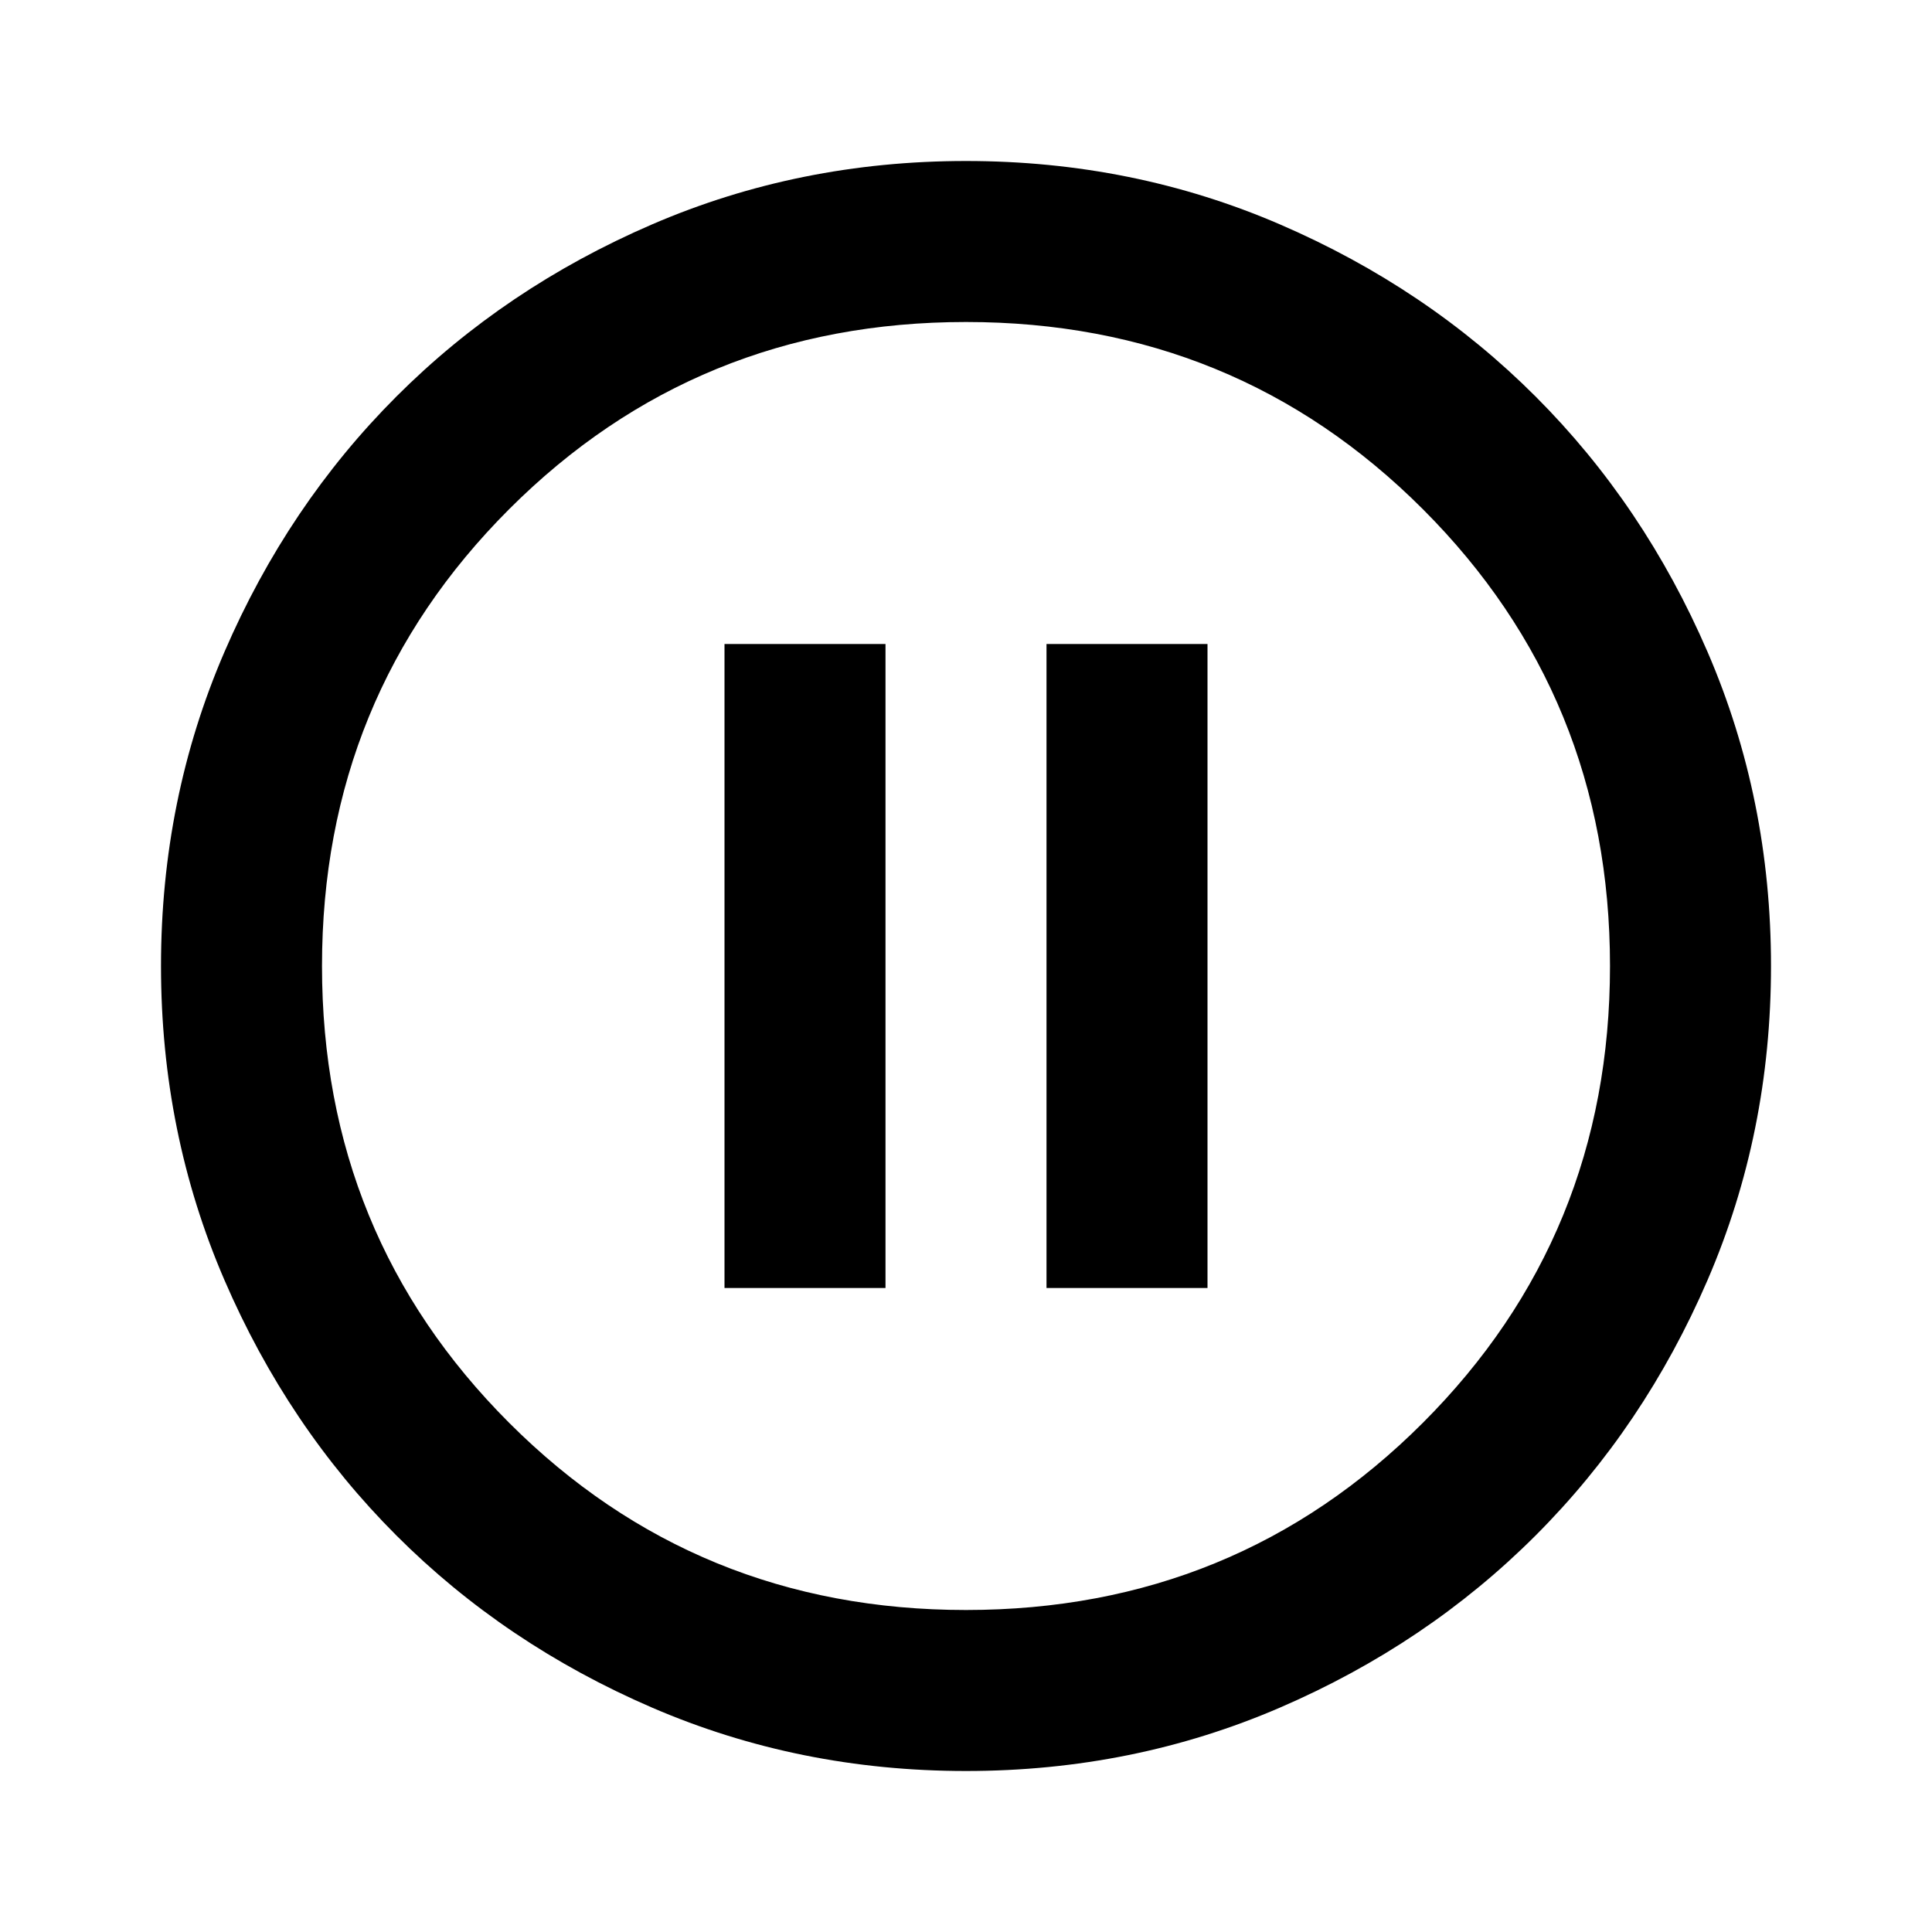
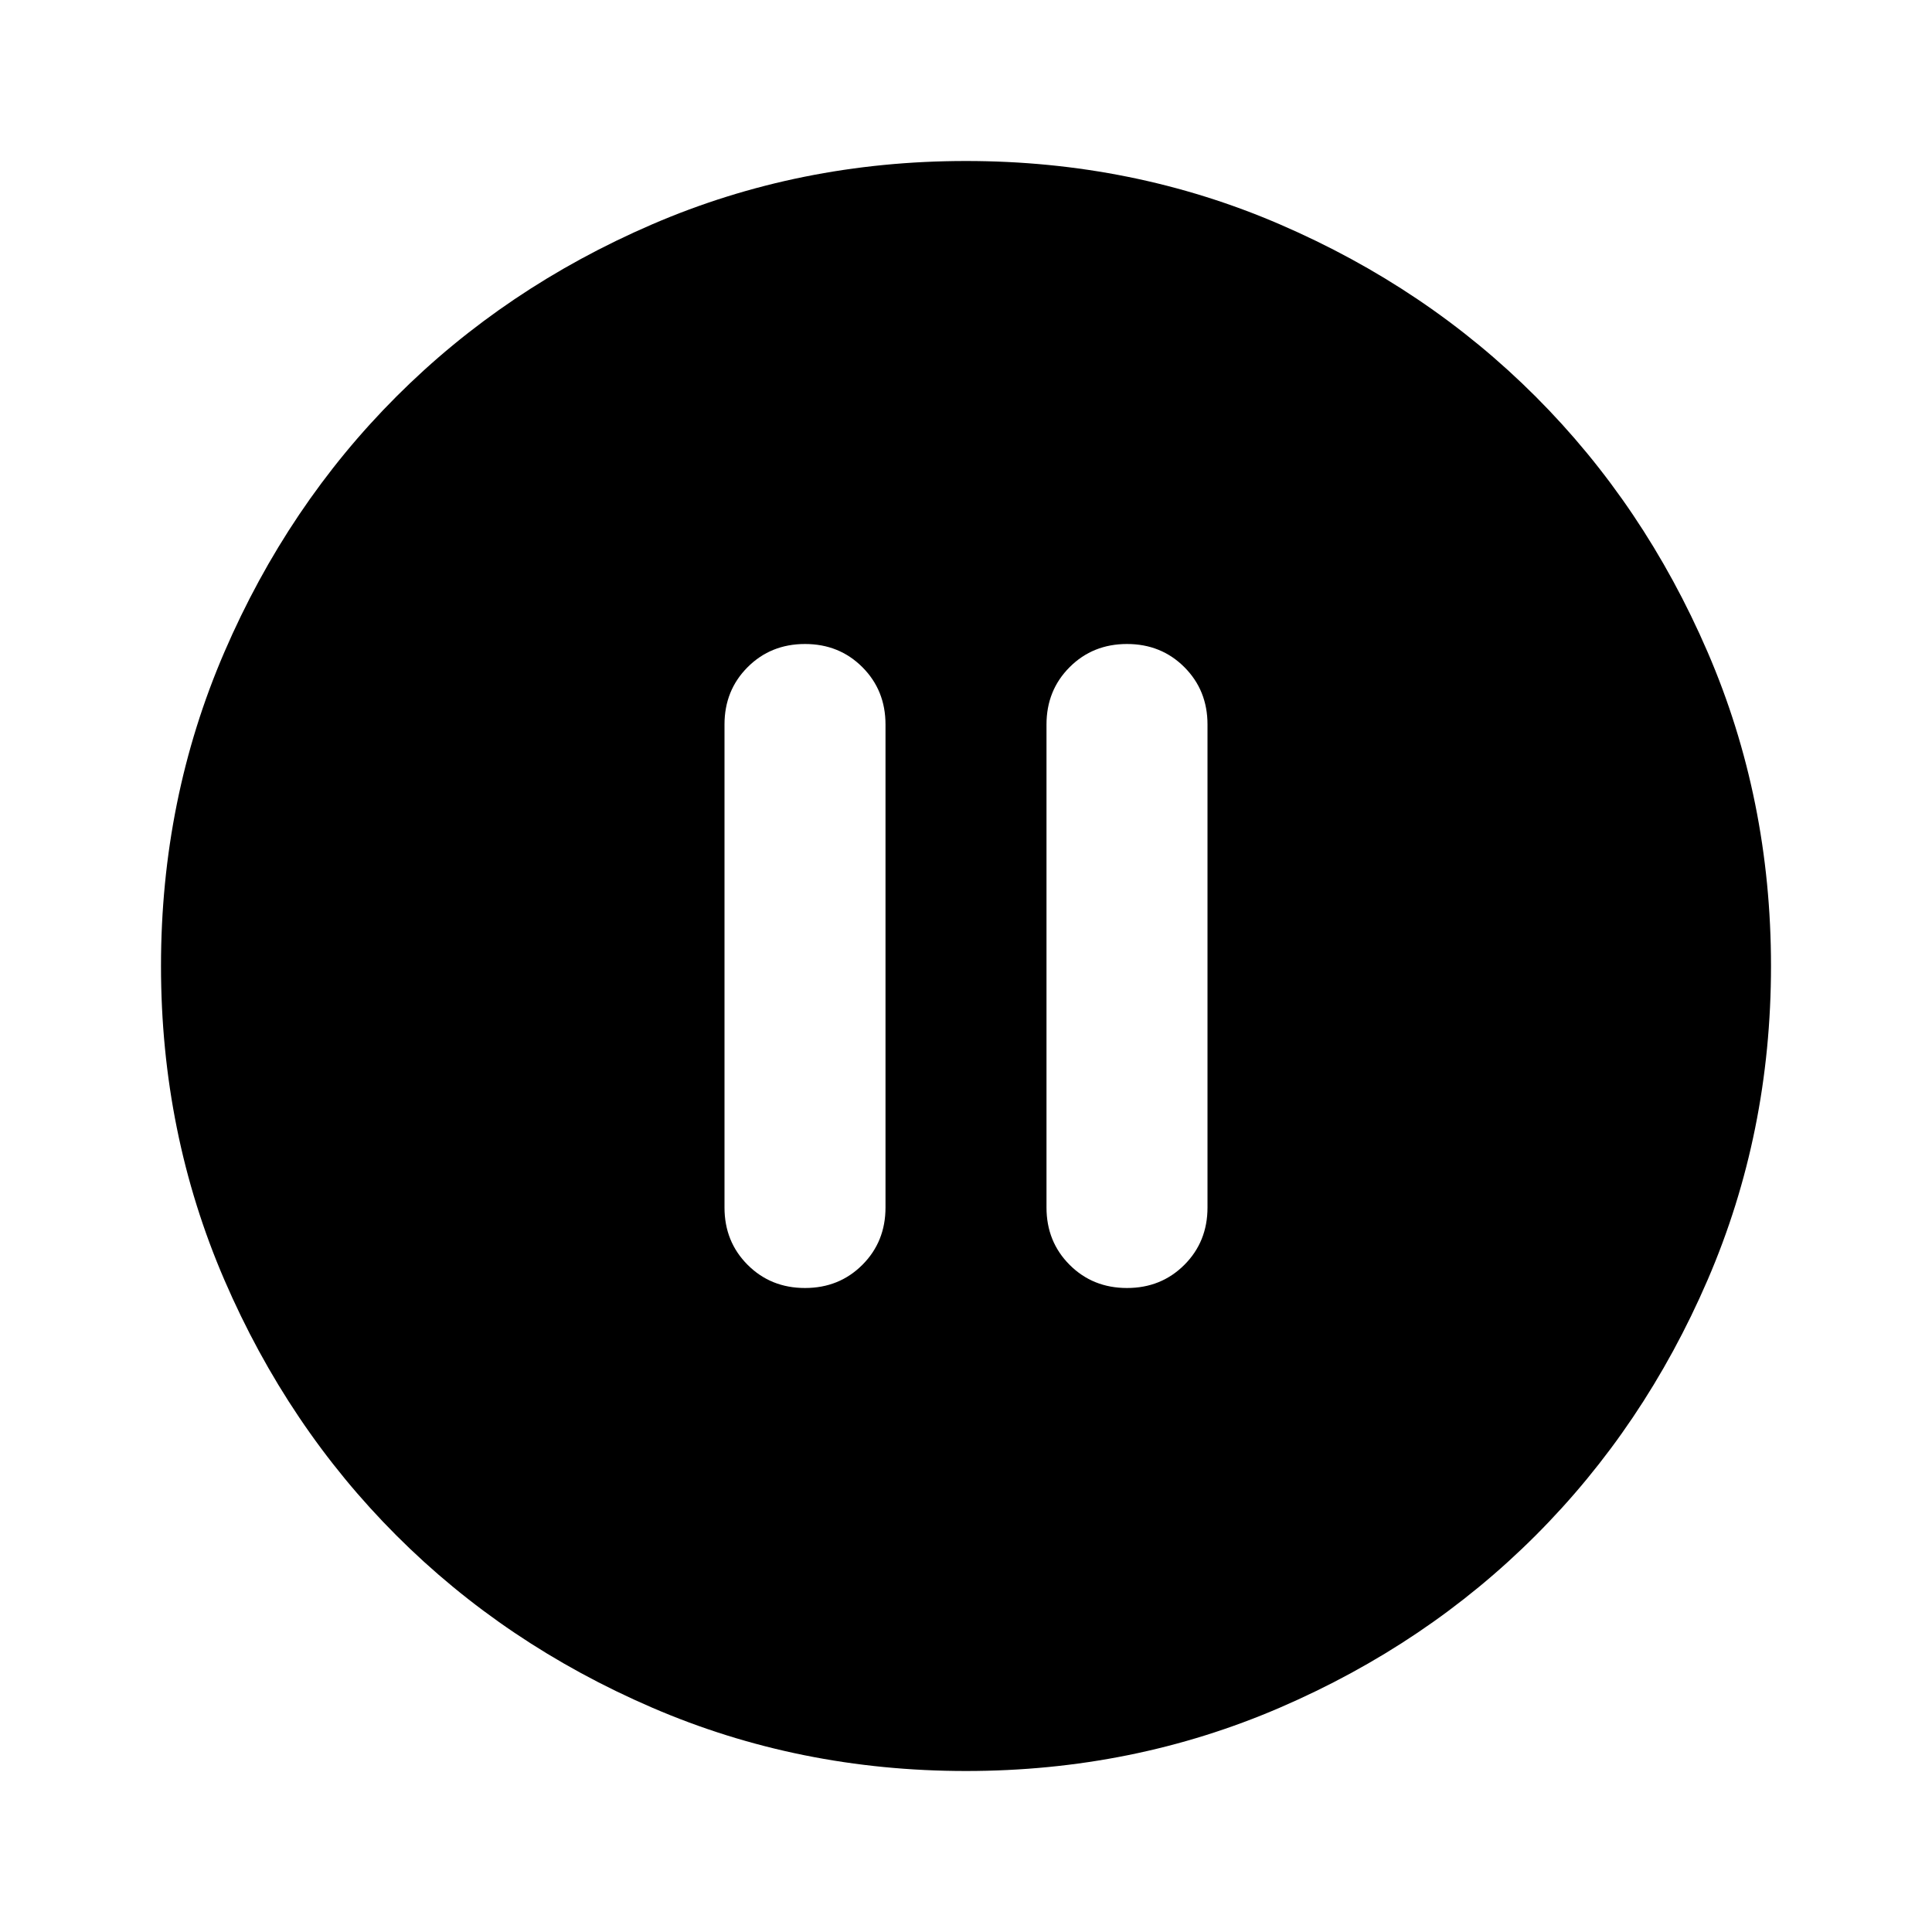
<svg xmlns="http://www.w3.org/2000/svg" height="24" viewBox="0 -960 960 960" width="24">
-   <path d="M360-320h80v-320h-80v320Zm160 0h80v-320h-80v320ZM480-80q-83 0-156-31.5T197-197q-54-54-85.5-127T80-480q0-83 31.5-156T197-763q54-54 127-85.5T480-880q83 0 156 31.5T763-763q54 54 85.5 127T880-480q0 83-31.5 156T763-197q-54 54-127 85.5T480-80Zm0-80q134 0 227-93t93-227q0-134-93-227t-227-93q-134 0-227 93t-93 227q0 134 93 227t227 93Zm0-320Z" />
+   <path d="M400-320q17 0 28.5-11.5T440-360v-240q0-17-11.5-28.5T400-640q-17 0-28.5 11.5T360-600v240q0 17 11.5 28.5T400-320Zm160 0q17 0 28.5-11.5T600-360v-240q0-17-11.5-28.5T560-640q-17 0-28.5 11.5T520-600v240q0 17 11.5 28.5T560-320ZM480-80q-83 0-156-31.5T197-197q-54-54-85.5-127T80-480q0-83 31.5-156T197-763q54-54 127-85.5T480-880q83 0 156 31.5T763-763q54 54 85.5 127T880-480q0 83-31.5 156T763-197q-54 54-127 85.5T480-80Z" />
</svg>
